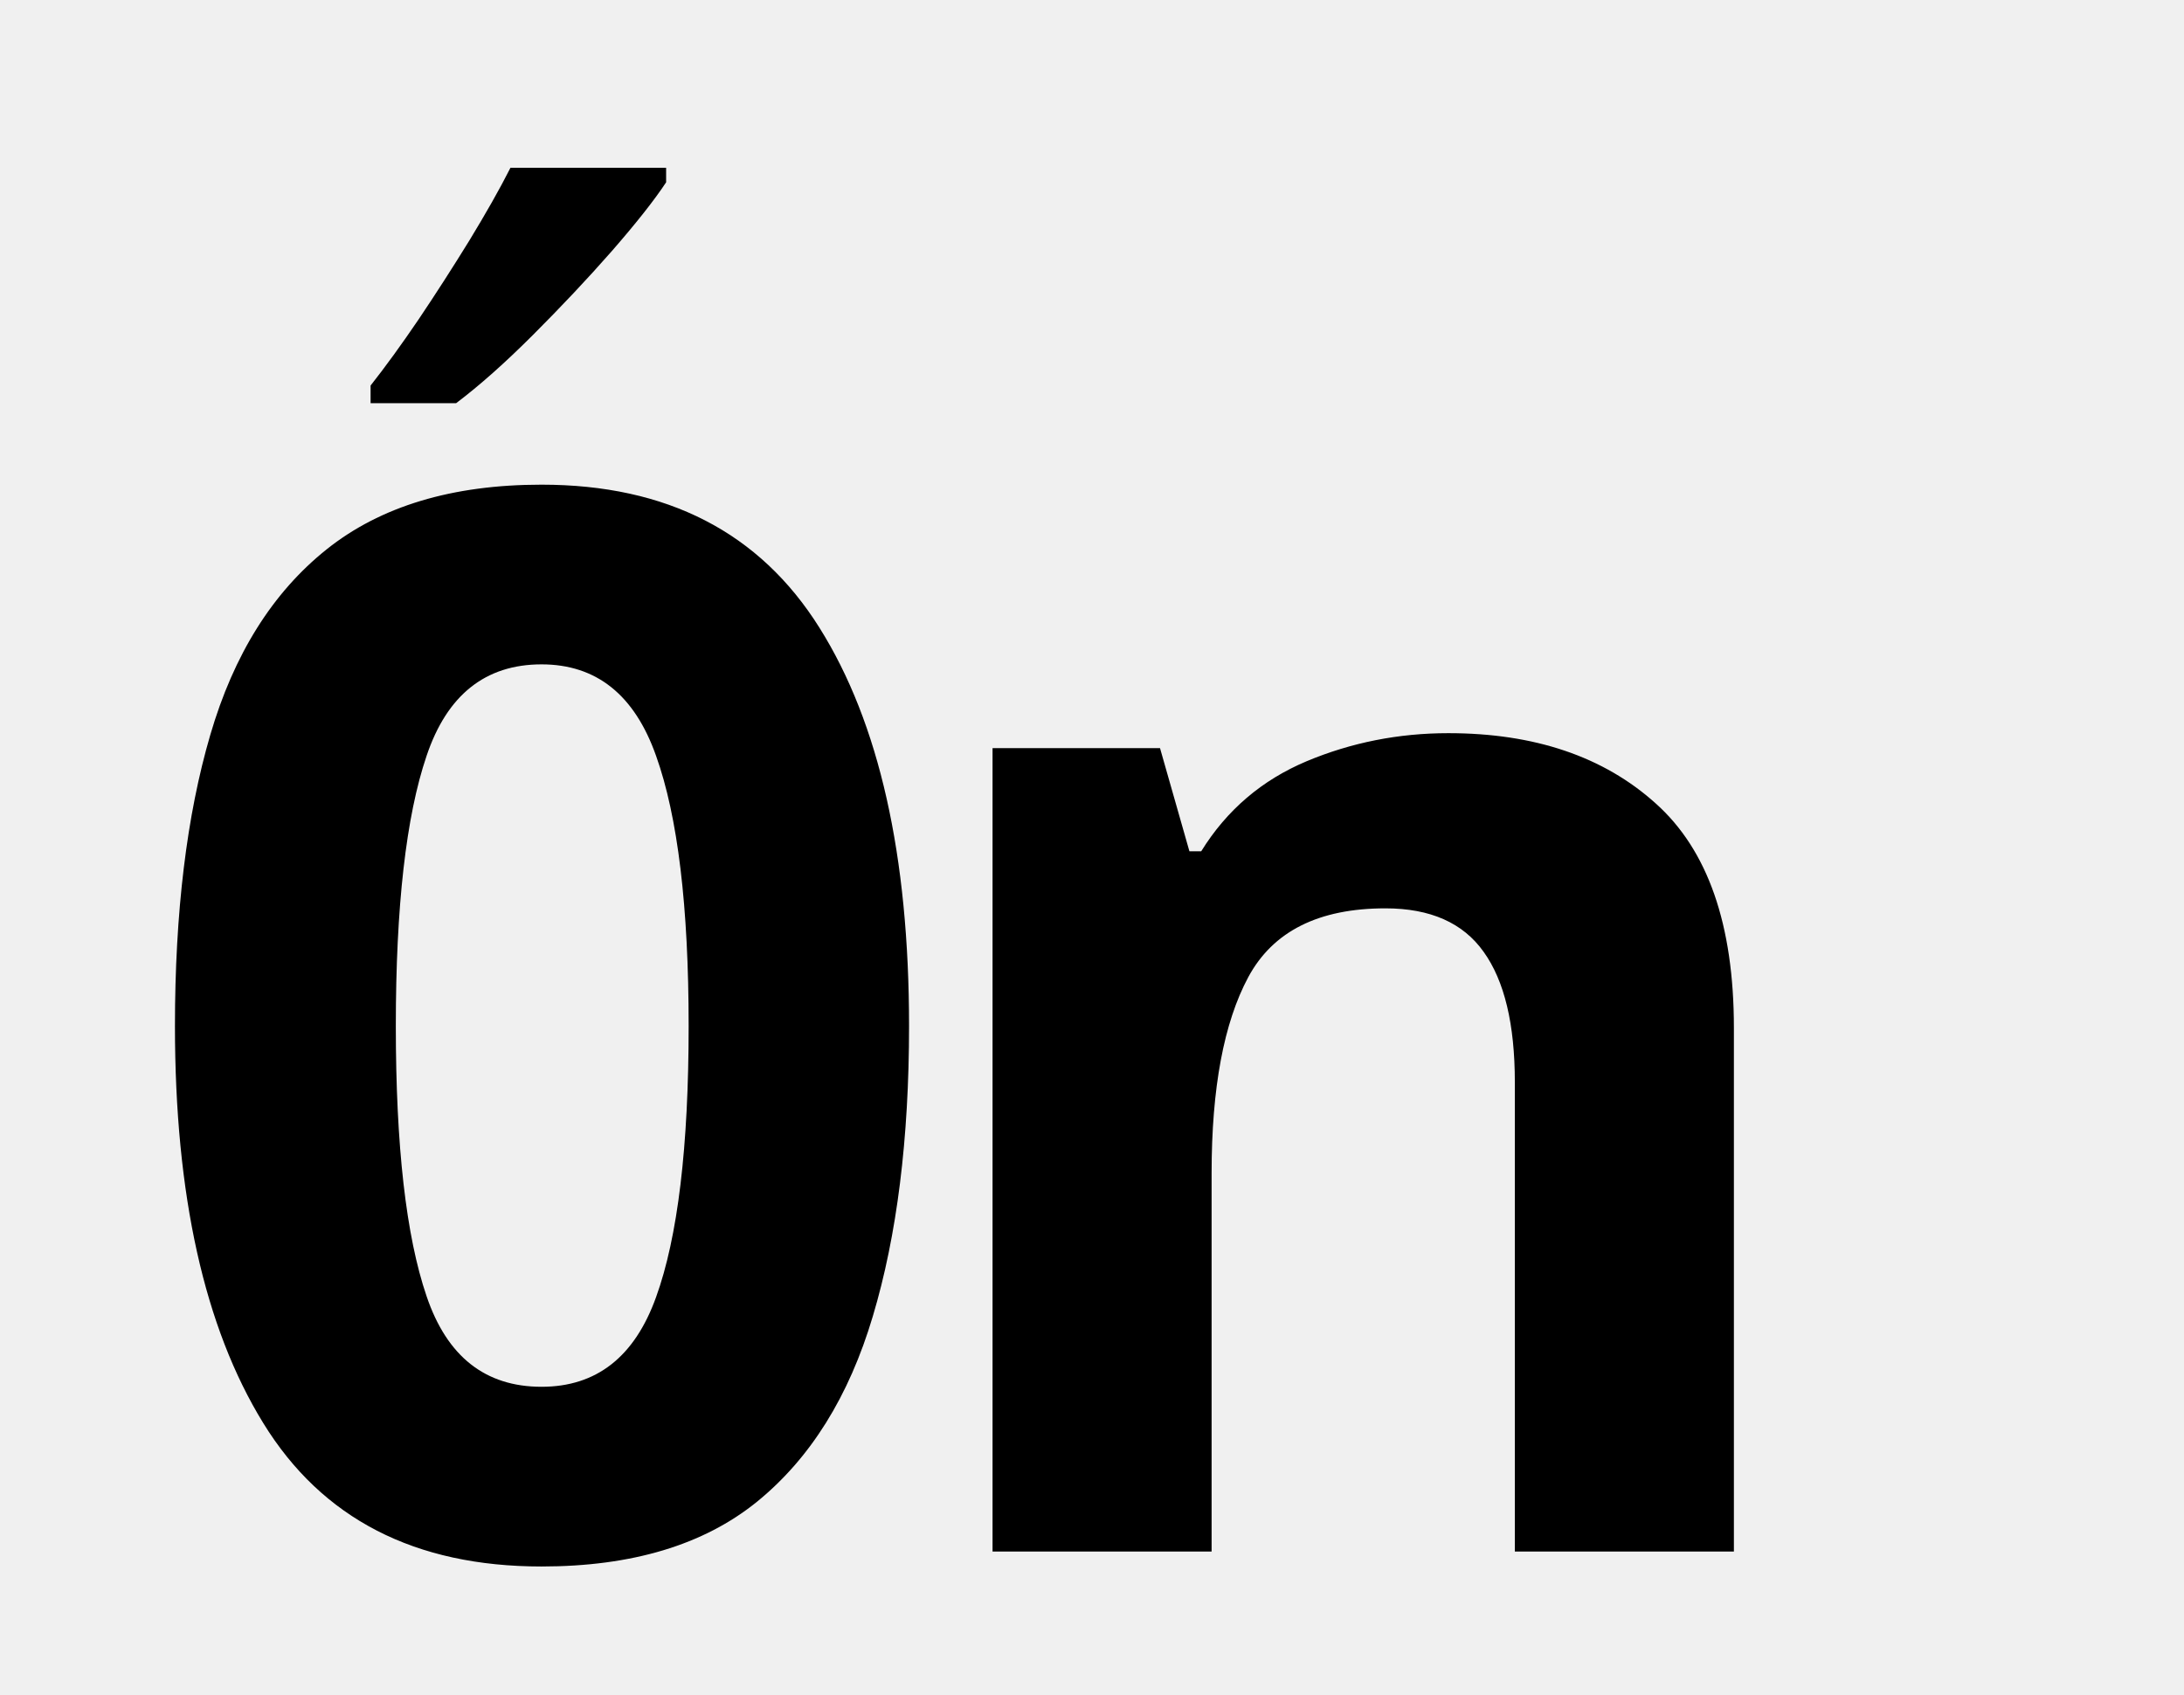
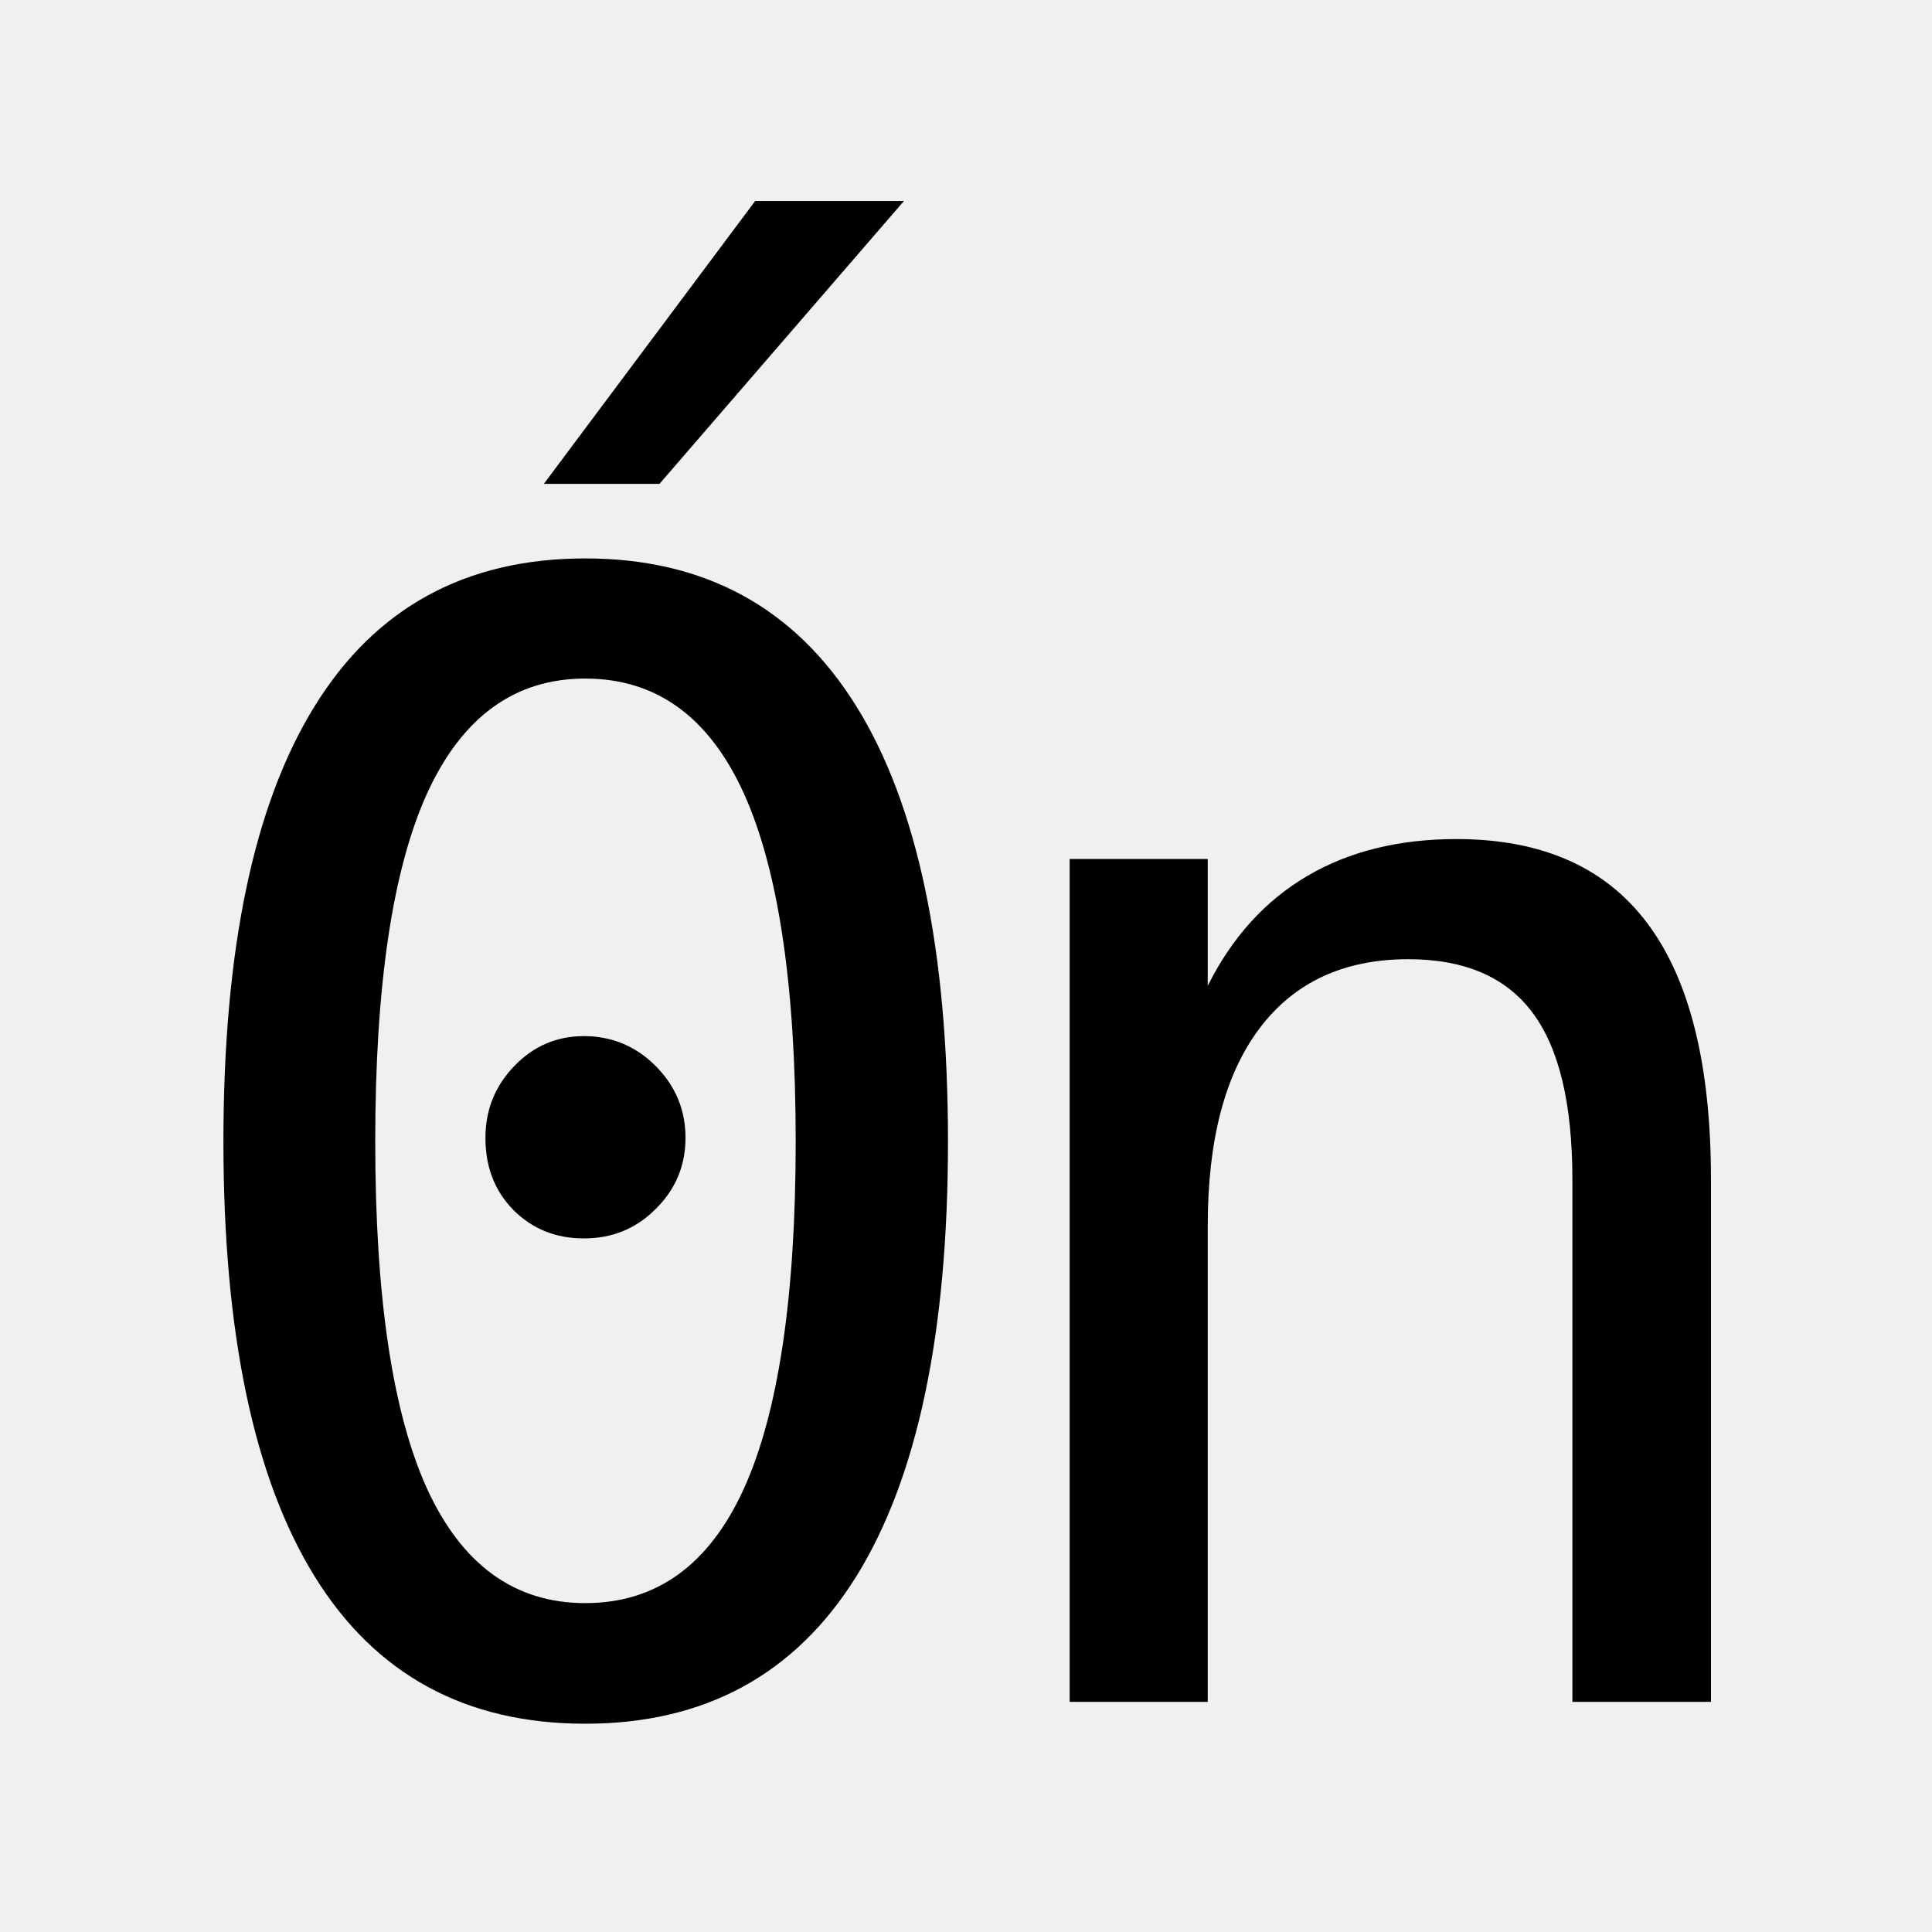
- <svg xmlns="http://www.w3.org/2000/svg" width="75.4mm" height="58.5mm" viewBox="0 0 75.4 58.5" version="1.1" id="svg8">
+ <svg xmlns="http://www.w3.org/2000/svg" width="63.7mm" height="63.7mm" viewBox="0 0 63.7 63.7" version="1.1" id="svg8">
  <defs id="defs2" />
-   <g id="layer1" transform="translate(-55.47155,-70.67973)">
-     <text xml:space="preserve" style="font-style:normal;font-variant:normal;font-weight:normal;font-stretch:normal;font-size:10.583px;line-height:1.25;font-family:sans-serif;-inkscape-font-specification:sans-serif;letter-spacing:-2.974px;word-spacing:0px;fill:#000000;fill-opacity:1;stroke:none;stroke-width:0.265" x="59.685" y="124.239" id="text18">
-       <tspan id="tspan16" x="59.685" y="124.239" style="font-style:normal;font-variant:normal;font-weight:bold;font-stretch:normal;font-size:50.8px;line-height:1.25;font-family:sans-serif;-inkscape-font-specification:'sans-serif Bold';letter-spacing:-2.974px;fill:#000000;fill-opacity:1;stroke-width:0.265">0n</tspan>
+   <g id="layer1" transform="translate(-55.47155,-65.47974)">
+     <text xml:space="preserve" style="font-style:normal;font-variant:normal;font-weight:normal;font-stretch:normal;font-size:10.562px;line-height:1.25;font-family:'Andale Mono';-inkscape-font-specification:'Andale Mono';letter-spacing:-4.097px;word-spacing:0px;fill:#000000;fill-opacity:1;stroke:none;stroke-width:0.264" x="59.668" y="121.349" id="text18" transform="scale(0.9979873,1.002017)">
+       <tspan id="tspan16" x="59.668" y="121.349" style="font-style:normal;font-variant:normal;font-weight:normal;font-stretch:normal;font-size:50.698px;line-height:1.25;font-family:'DejaVu Sans Mono';-inkscape-font-specification:'DejaVu Sans Mono';letter-spacing:-4.097px;fill:#000000;fill-opacity:1;stroke-width:0.264">0n</tspan>
    </text>
-     <text xml:space="preserve" style="font-style:normal;font-variant:normal;font-weight:normal;font-stretch:normal;font-size:10.583px;line-height:1.25;font-family:sans-serif;-inkscape-font-specification:sans-serif;letter-spacing:0px;word-spacing:0px;fill:#000000;fill-opacity:1;stroke:none;stroke-width:0.265" x="66.235" y="115.378" id="text18-5">
-       <tspan id="tspan16-7" x="66.235" y="115.378" style="font-style:normal;font-variant:normal;font-weight:normal;font-stretch:normal;font-size:50.8px;font-family:sans-serif;-inkscape-font-specification:sans-serif;fill:#000000;fill-opacity:1;stroke-width:0.265">´</tspan>
+     <text xml:space="preserve" style="font-style:normal;font-variant:normal;font-weight:normal;font-stretch:normal;font-size:10.583px;line-height:1.25;font-family:sans-serif;-inkscape-font-specification:sans-serif;letter-spacing:0px;word-spacing:0px;fill:#000000;fill-opacity:1;stroke:none;stroke-width:0.265" x="61.622" y="112.732" id="text18-5">
+       <tspan id="tspan16-7" x="61.622" y="112.732" style="font-style:normal;font-variant:normal;font-weight:normal;font-stretch:normal;font-size:50.8px;font-family:'DejaVu Sans Mono';-inkscape-font-specification:'DejaVu Sans Mono';fill:#000000;fill-opacity:1;stroke-width:0.265">´</tspan>
    </text>
    <ellipse style="fill:#ffffff;fill-opacity:1;stroke-width:0.293" id="path4551" cx="167.349" cy="99.129" rx="7.684" ry="11.846" />
  </g>
</svg>
